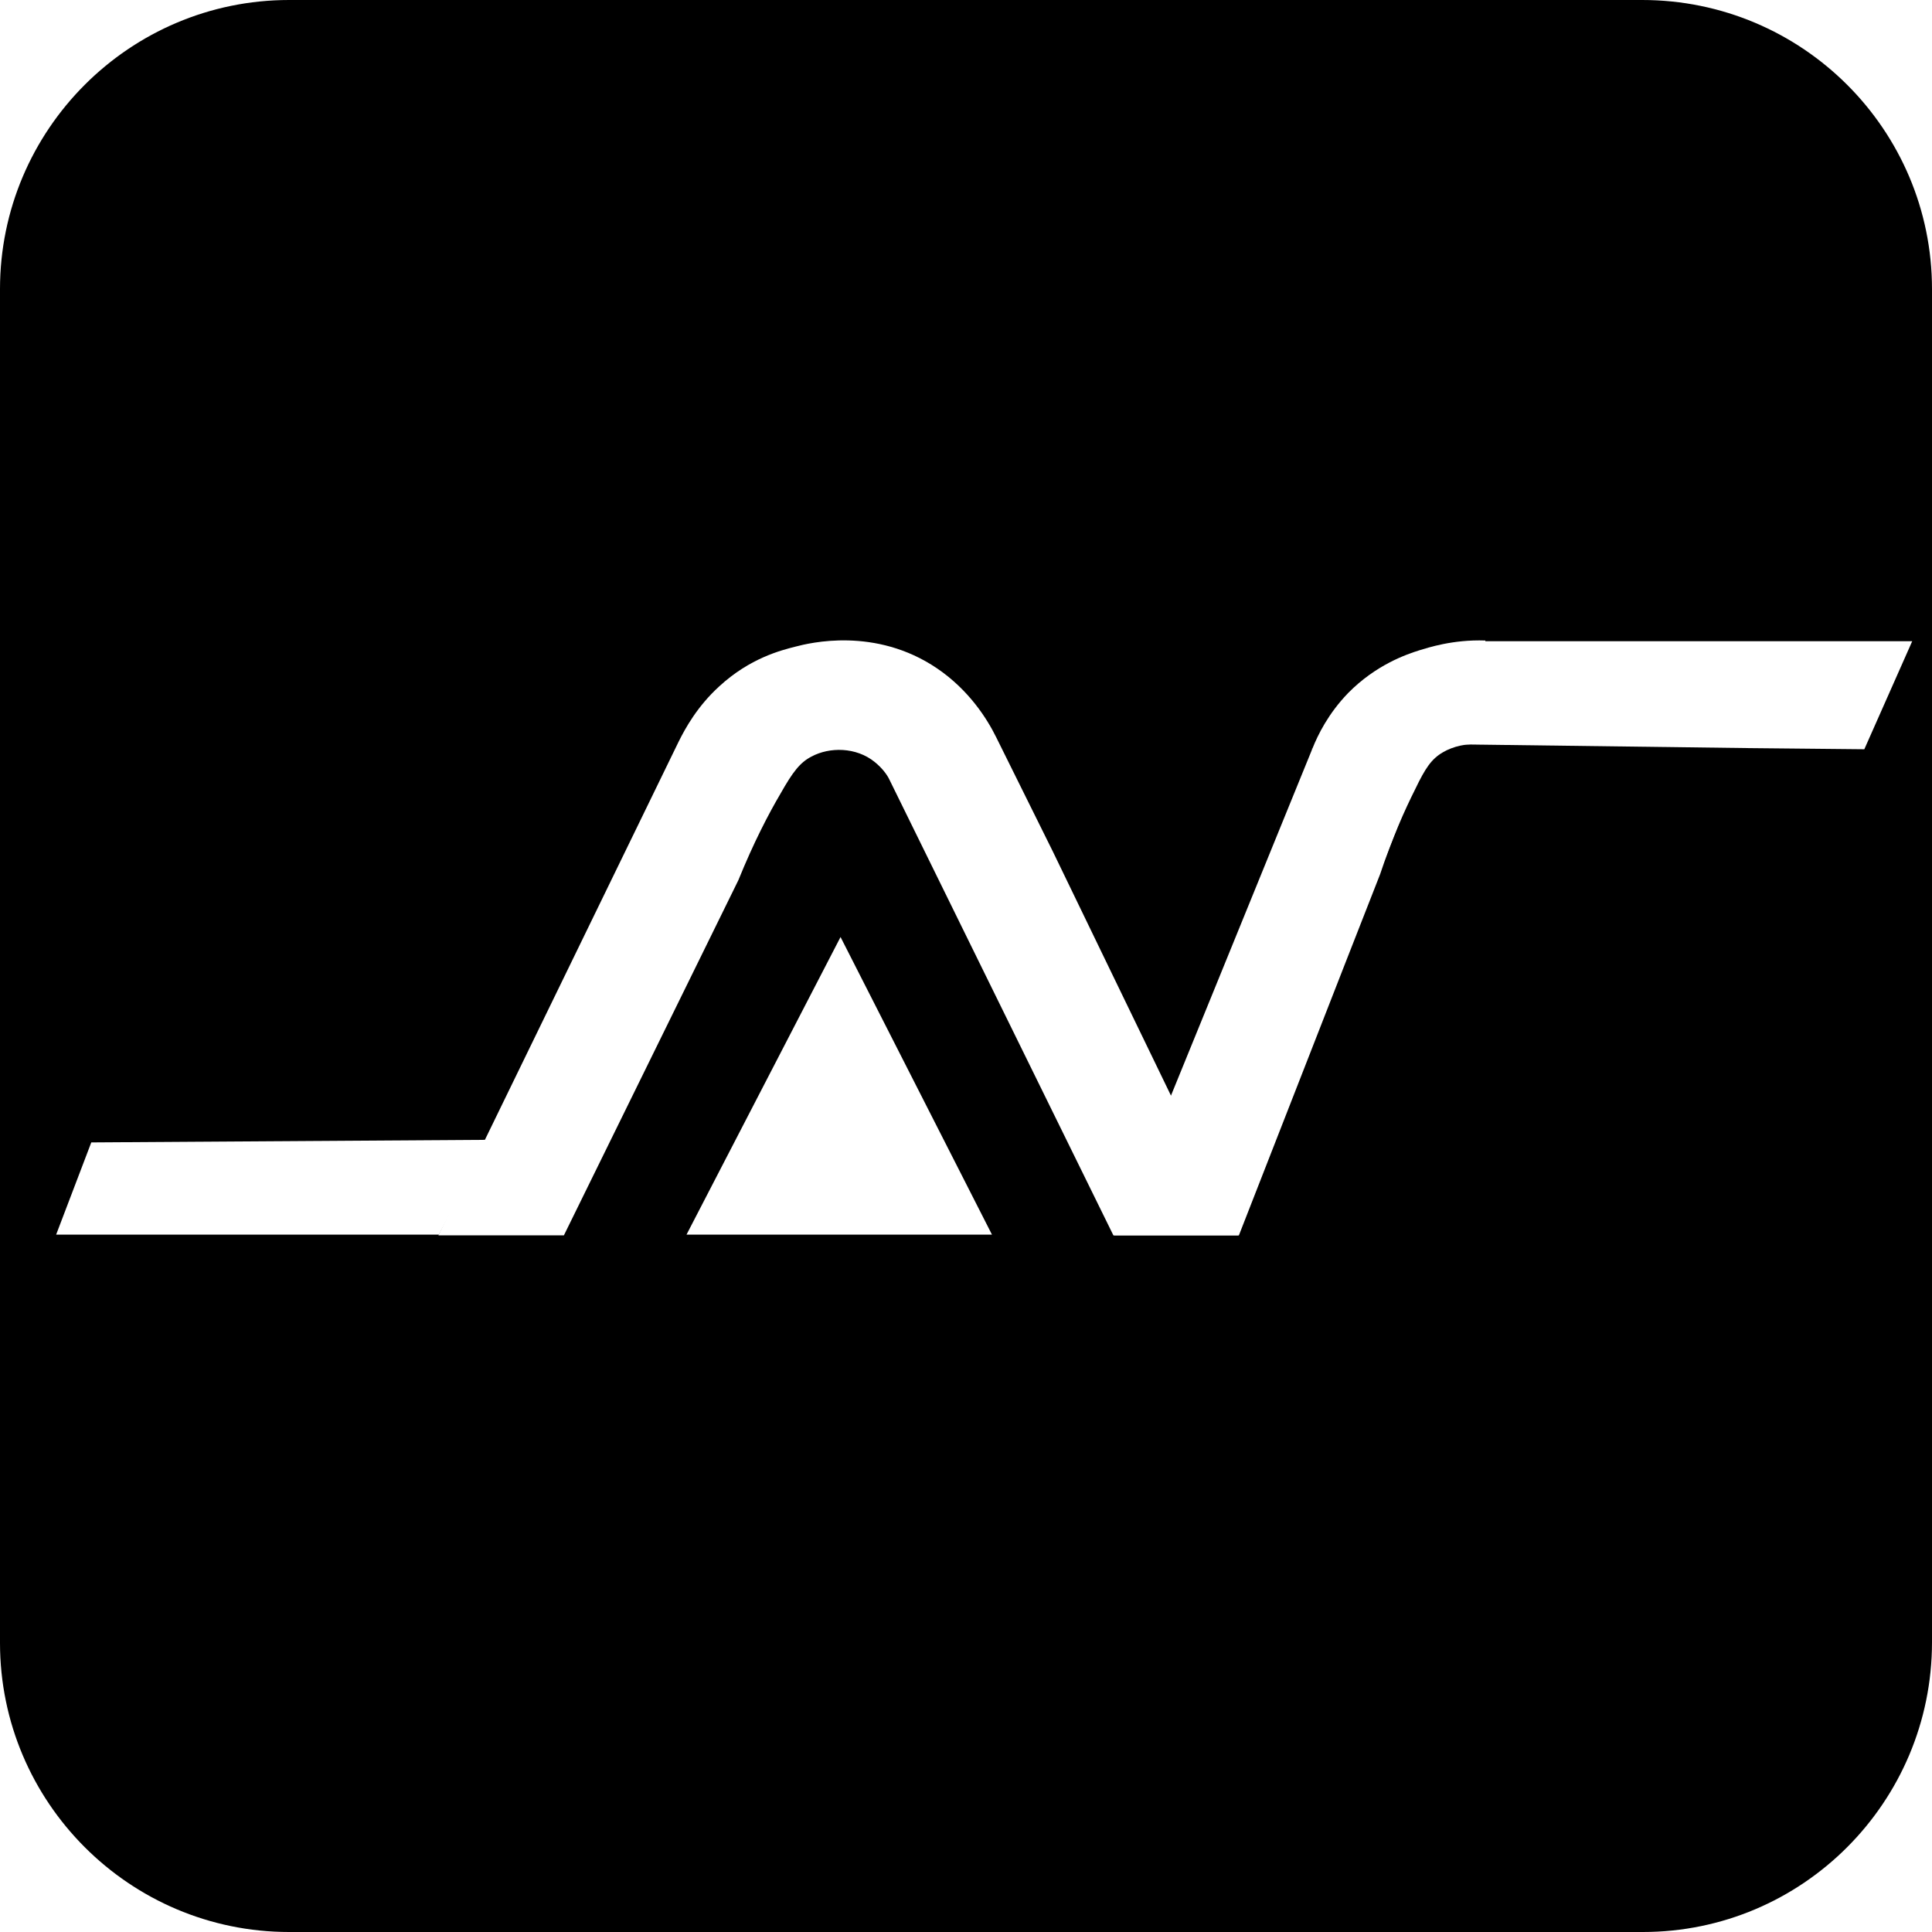
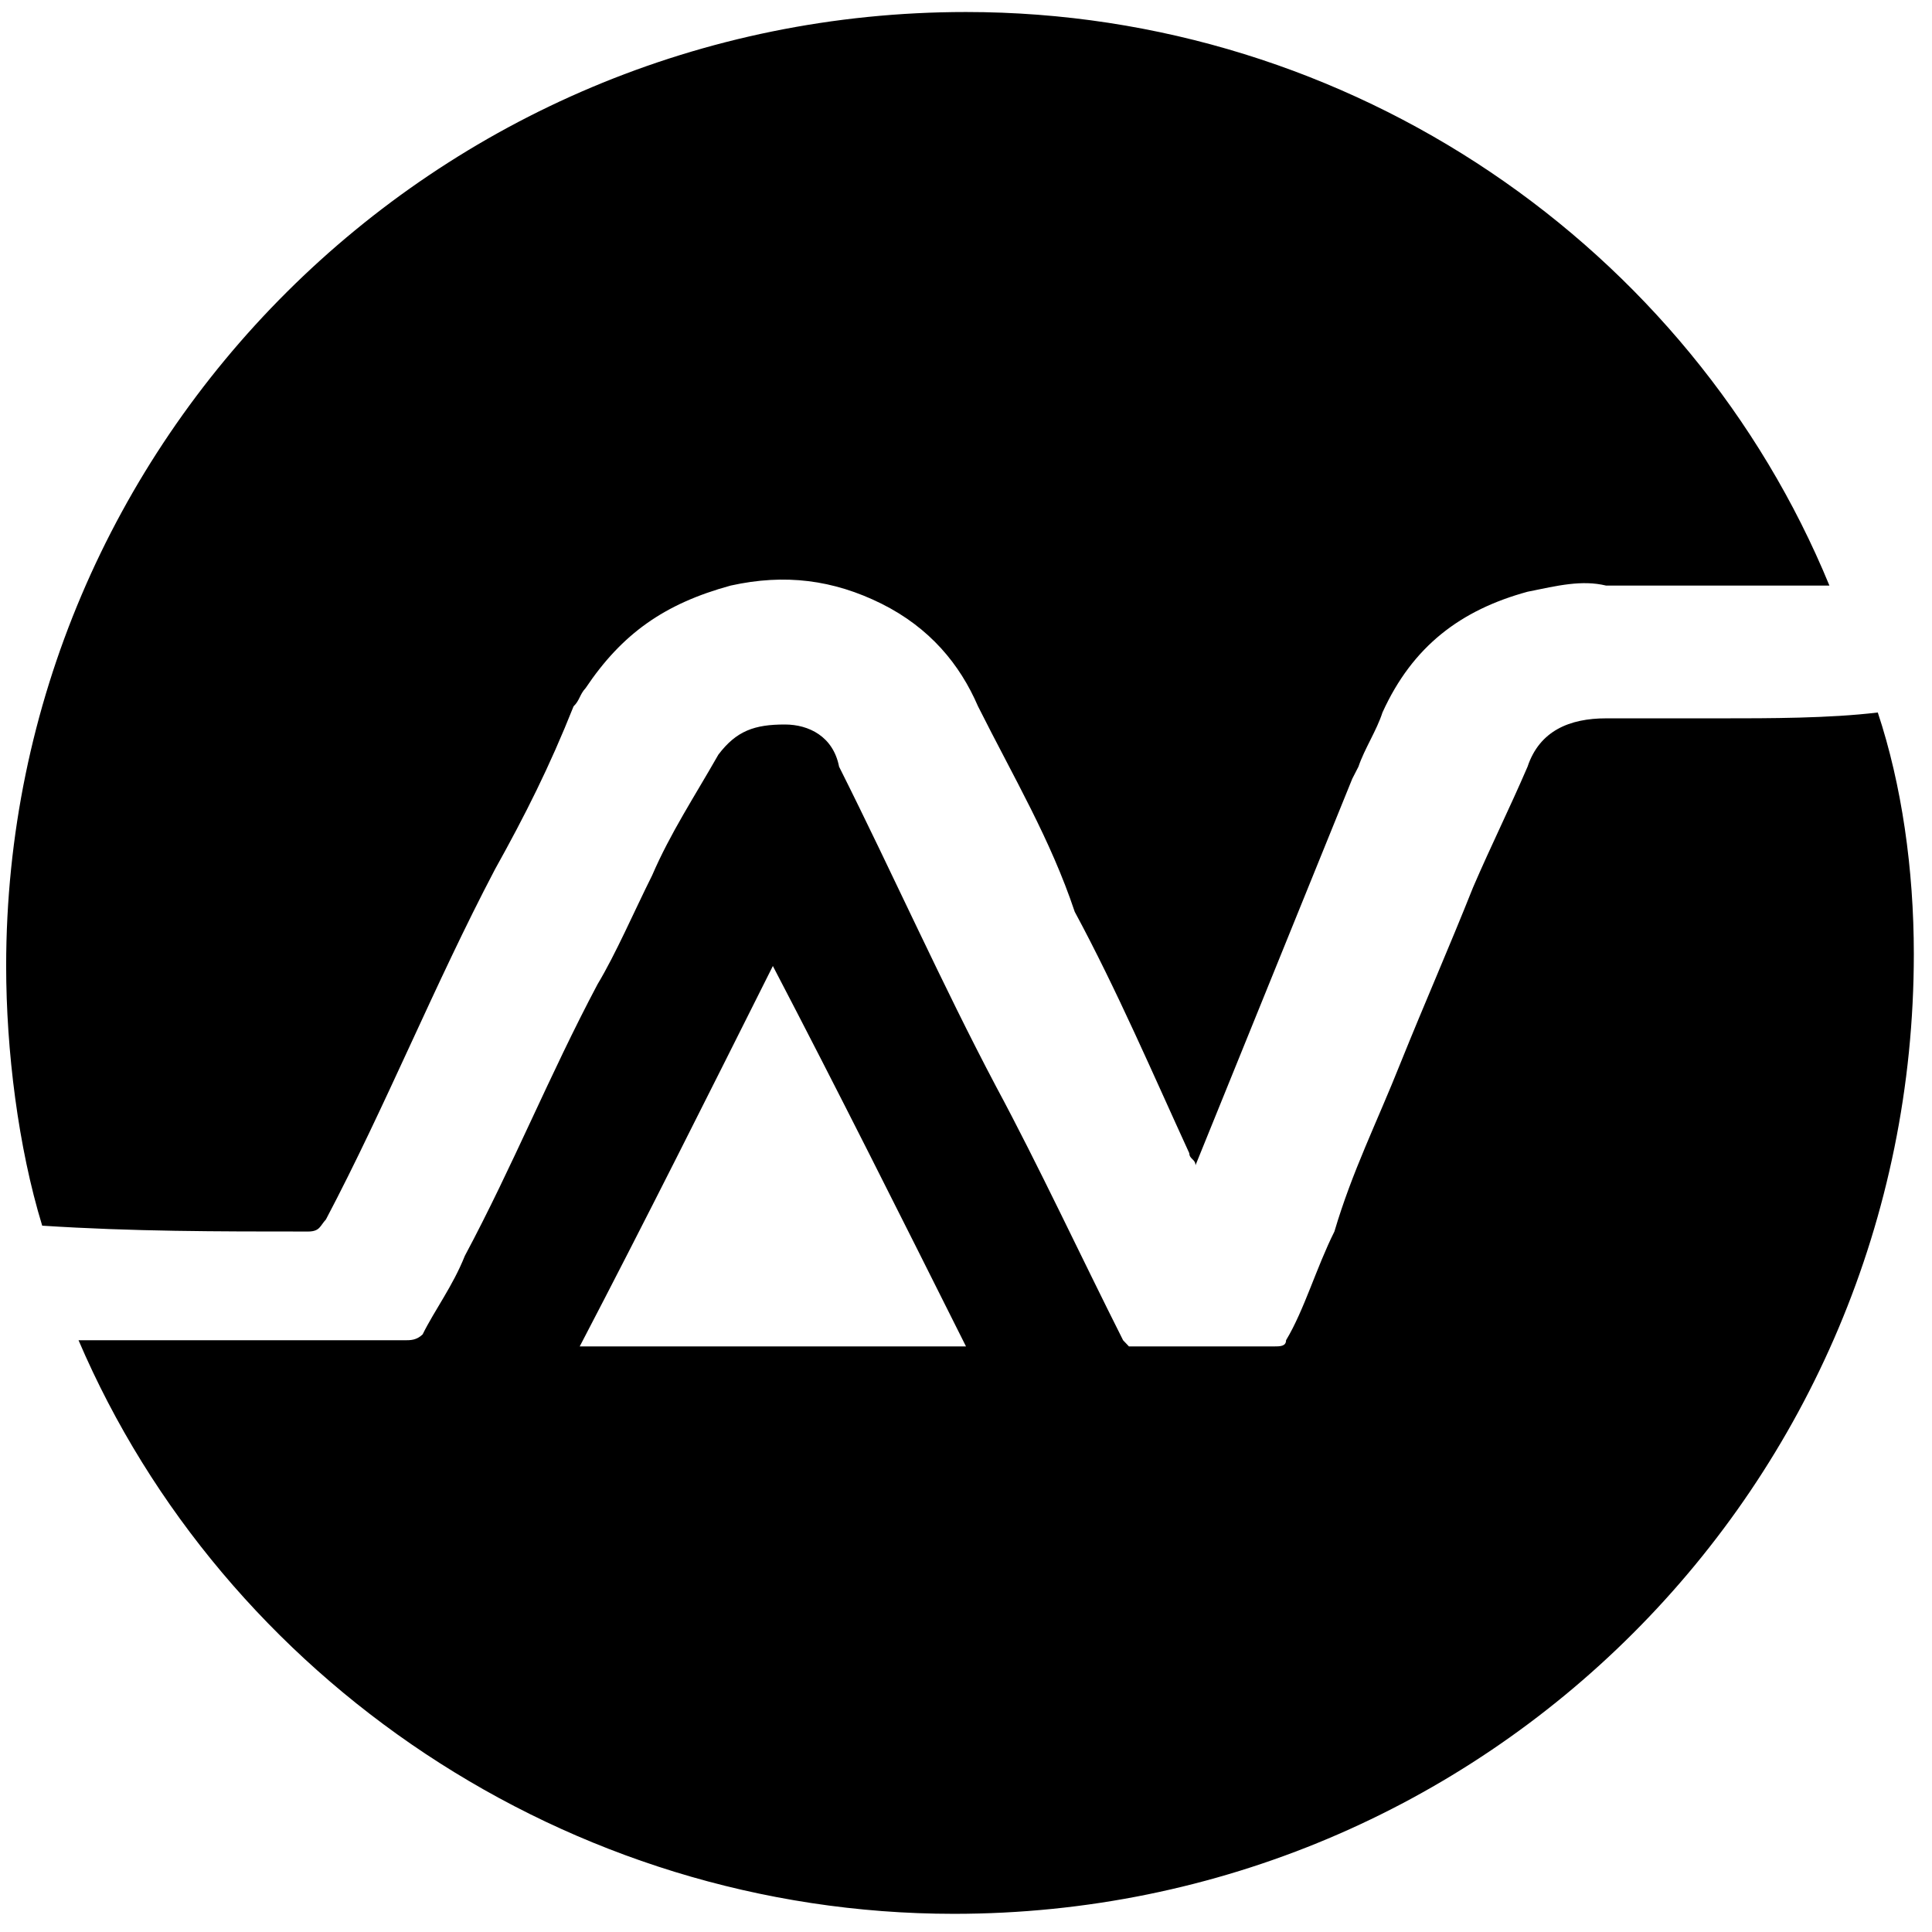
<svg xmlns="http://www.w3.org/2000/svg" width="32px" height="32px" viewBox="0 0 32 32" version="1.1">
  <g id="surface1">
-     <path style=" stroke:none;fill-rule:nonzero;fill:rgb(0%,0%,0%);fill-opacity:1;" d="M 27.211 32 L 4.789 32 C 2.148 32 0 29.852 0 27.211 L 0 4.789 C 0 2.148 2.148 0 4.789 0 L 27.199 0 C 29.852 0 32 2.148 32 4.789 L 32 27.199 C 32 29.852 29.852 32 27.211 32 Z M 27.211 32 " />
-     <path style="fill-rule:nonzero;fill:rgb(90.196%,18.431%,19.608%);fill-opacity:1;stroke-width:1;stroke-linecap:butt;stroke-linejoin:miter;stroke:rgb(11.765%,11.765%,10.98%);stroke-opacity:1;stroke-miterlimit:10;" d="M 23.07 12.871 L 21.73 12.891 " />
-     <path style=" stroke:none;fill-rule:nonzero;fill:rgb(100%,100%,100%);fill-opacity:1;" d="M 21.73 12.512 C 21.73 12.512 21.73 12.488 21.738 12.469 C 21.75 12.449 21.77 12.449 21.77 12.449 C 21.781 12.449 21.789 12.449 21.801 12.461 C 21.77 12.488 21.738 12.52 21.711 12.551 C 21.711 12.551 21.738 12.57 21.738 12.59 C 21.738 12.621 21.719 12.648 21.68 12.66 C 21.66 12.699 21.648 12.738 21.629 12.781 C 20.898 14.59 20.172 16.41 19.43 18.219 C 18.77 16.852 18.102 15.48 17.441 14.109 L 16.5 12.211 C 16.352 11.91 16.051 11.43 15.52 11.07 C 14.5 10.379 13.41 10.648 13.172 10.711 C 12.941 10.77 12.422 10.898 11.91 11.371 C 11.551 11.699 11.352 12.059 11.238 12.289 L 7.262 20.461 L 9.34 20.461 L 12.23 14.578 C 12.48 13.961 12.73 13.48 12.93 13.141 C 13.129 12.789 13.25 12.629 13.441 12.531 C 13.738 12.371 14.18 12.371 14.488 12.621 C 14.609 12.719 14.691 12.828 14.73 12.91 L 18.441 20.461 L 20.512 20.461 L 23.609 12.512 C 23.609 12.5 23.621 12.488 23.621 12.488 L 23.059 12.5 " />
-     <path style=" stroke:none;fill-rule:nonzero;fill:rgb(100%,100%,100%);fill-opacity:1;" d="M 24.602 10.609 C 24.059 10.59 23.648 10.73 23.512 10.77 C 23.289 10.84 22.789 11.012 22.328 11.48 C 22 11.82 21.828 12.172 21.738 12.398 C 20.641 15.09 19.551 17.77 18.449 20.461 C 19.141 20.461 19.828 20.461 20.52 20.461 C 21.301 18.469 22.078 16.469 22.859 14.48 C 23.059 13.879 23.27 13.41 23.441 13.07 C 23.609 12.719 23.711 12.57 23.898 12.461 C 24.07 12.359 24.301 12.309 24.52 12.328 C 24.57 11.762 24.602 11.18 24.602 10.609 Z M 24.602 10.609 " />
-     <path style=" stroke:none;fill-rule:nonzero;fill:rgb(100%,100%,100%);fill-opacity:1;" d="M 13.922 15.52 L 16.43 20.449 L 11.371 20.449 Z M 13.922 15.52 " />
-     <path style=" stroke:none;fill-rule:nonzero;fill:rgb(0%,0%,0%);fill-opacity:1;" d="M 16.801 11.102 C 16.801 11.16 16.75 11.211 16.691 11.211 L 16.648 11.211 C 16.59 11.211 16.539 11.16 16.539 11.102 C 16.539 11.039 16.59 10.988 16.648 10.988 L 16.691 10.988 C 16.75 11 16.801 11.039 16.801 11.102 " />
-     <path style=" stroke:none;fill-rule:nonzero;fill:rgb(100%,100%,100%);fill-opacity:1;" d="M 0.93 20.449 L 1.512 18.922 L 8.09 18.879 L 7.27 20.449 L 0.93 20.449 " />
-     <path style=" stroke:none;fill-rule:nonzero;fill:rgb(100%,100%,100%);fill-opacity:1;" d="M 24.078 12.328 L 28.969 12.391 L 30.879 12.41 L 31.672 10.621 C 29.289 10.621 26.922 10.621 24.539 10.621 " />
+     <path style=" stroke:none;fill-rule:nonzero;fill:rgb(0%,0%,0%);fill-opacity:1;" d="M 28.5 11.898 C 27.801 11.898 27.199 11.898 26.602 11.898 C 26 11.898 25.5 12.102 25.301 12.699 C 25 13.398 24.699 14 24.398 14.699 C 24 15.699 23.602 16.602 23.199 17.602 C 22.801 18.602 22.398 19.398 22.102 20.398 C 21.801 21 21.602 21.699 21.301 22.199 C 21.301 22.301 21.199 22.301 21.102 22.301 C 20.301 22.301 19.602 22.301 18.801 22.301 C 18.699 22.301 18.699 22.301 18.699 22.301 L 18.602 22.199 C 17.898 20.801 17.199 19.301 16.5 18 C 15.602 16.301 14.801 14.5 13.898 12.699 C 13.801 12.199 13.398 12 13 12 C 12.5 12 12.199 12.102 11.898 12.5 C 11.5 13.199 11.102 13.801 10.801 14.5 C 10.5 15.102 10.199 15.801 9.898 16.301 C 9.102 17.801 8.5 19.301 7.699 20.801 C 7.5 21.301 7.199 21.699 7 22.102 C 6.898 22.199 6.801 22.199 6.699 22.199 C 5.801 22.199 5.102 22.199 4.199 22.199 C 3.199 22.199 2.301 22.199 1.301 22.199 C 3.699 27.801 9.398 31.699 15.801 31.699 C 24.602 31.699 31.699 24.602 31.699 15.801 C 31.699 14.398 31.5 13 31.102 11.801 C 30.301 11.898 29.301 11.898 28.5 11.898 Z M 9.602 22.301 C 10.699 20.199 11.699 18.199 12.801 16 C 13.898 18.102 14.898 20.102 16 22.301 C 13.801 22.301 11.699 22.301 9.602 22.301 Z M 9.602 22.301 " />
+     <path style=" stroke:none;fill-rule:nonzero;fill:rgb(0%,0%,0%);fill-opacity:1;" d="M 5.102 20.398 C 5.301 20.398 5.301 20.301 5.398 20.199 C 6.398 18.301 7.199 16.301 8.199 14.398 C 8.699 13.5 9.102 12.699 9.5 11.699 C 9.602 11.602 9.602 11.5 9.699 11.398 C 10.301 10.5 11 10 12.102 9.699 C 13 9.5 13.801 9.602 14.602 10 C 15.398 10.398 15.898 11 16.199 11.699 C 16.801 12.898 17.398 13.898 17.801 15.102 C 18.5 16.398 19.102 17.801 19.699 19.102 C 19.699 19.199 19.801 19.199 19.801 19.301 L 22.398 12.898 L 22.5 12.699 C 22.602 12.398 22.801 12.102 22.898 11.801 C 23.398 10.699 24.199 10.102 25.301 9.801 C 25.801 9.699 26.199 9.602 26.602 9.699 C 27.898 9.699 29 9.699 30.301 9.699 C 28 4.102 22.398 0.199 16 0.199 C 7.199 0.199 0.102 7.301 0.102 16 C 0.102 17.398 0.301 19 0.699 20.301 C 2.199 20.398 3.602 20.398 5.102 20.398 Z M 5.102 20.398 " />
  </g>
</svg>
